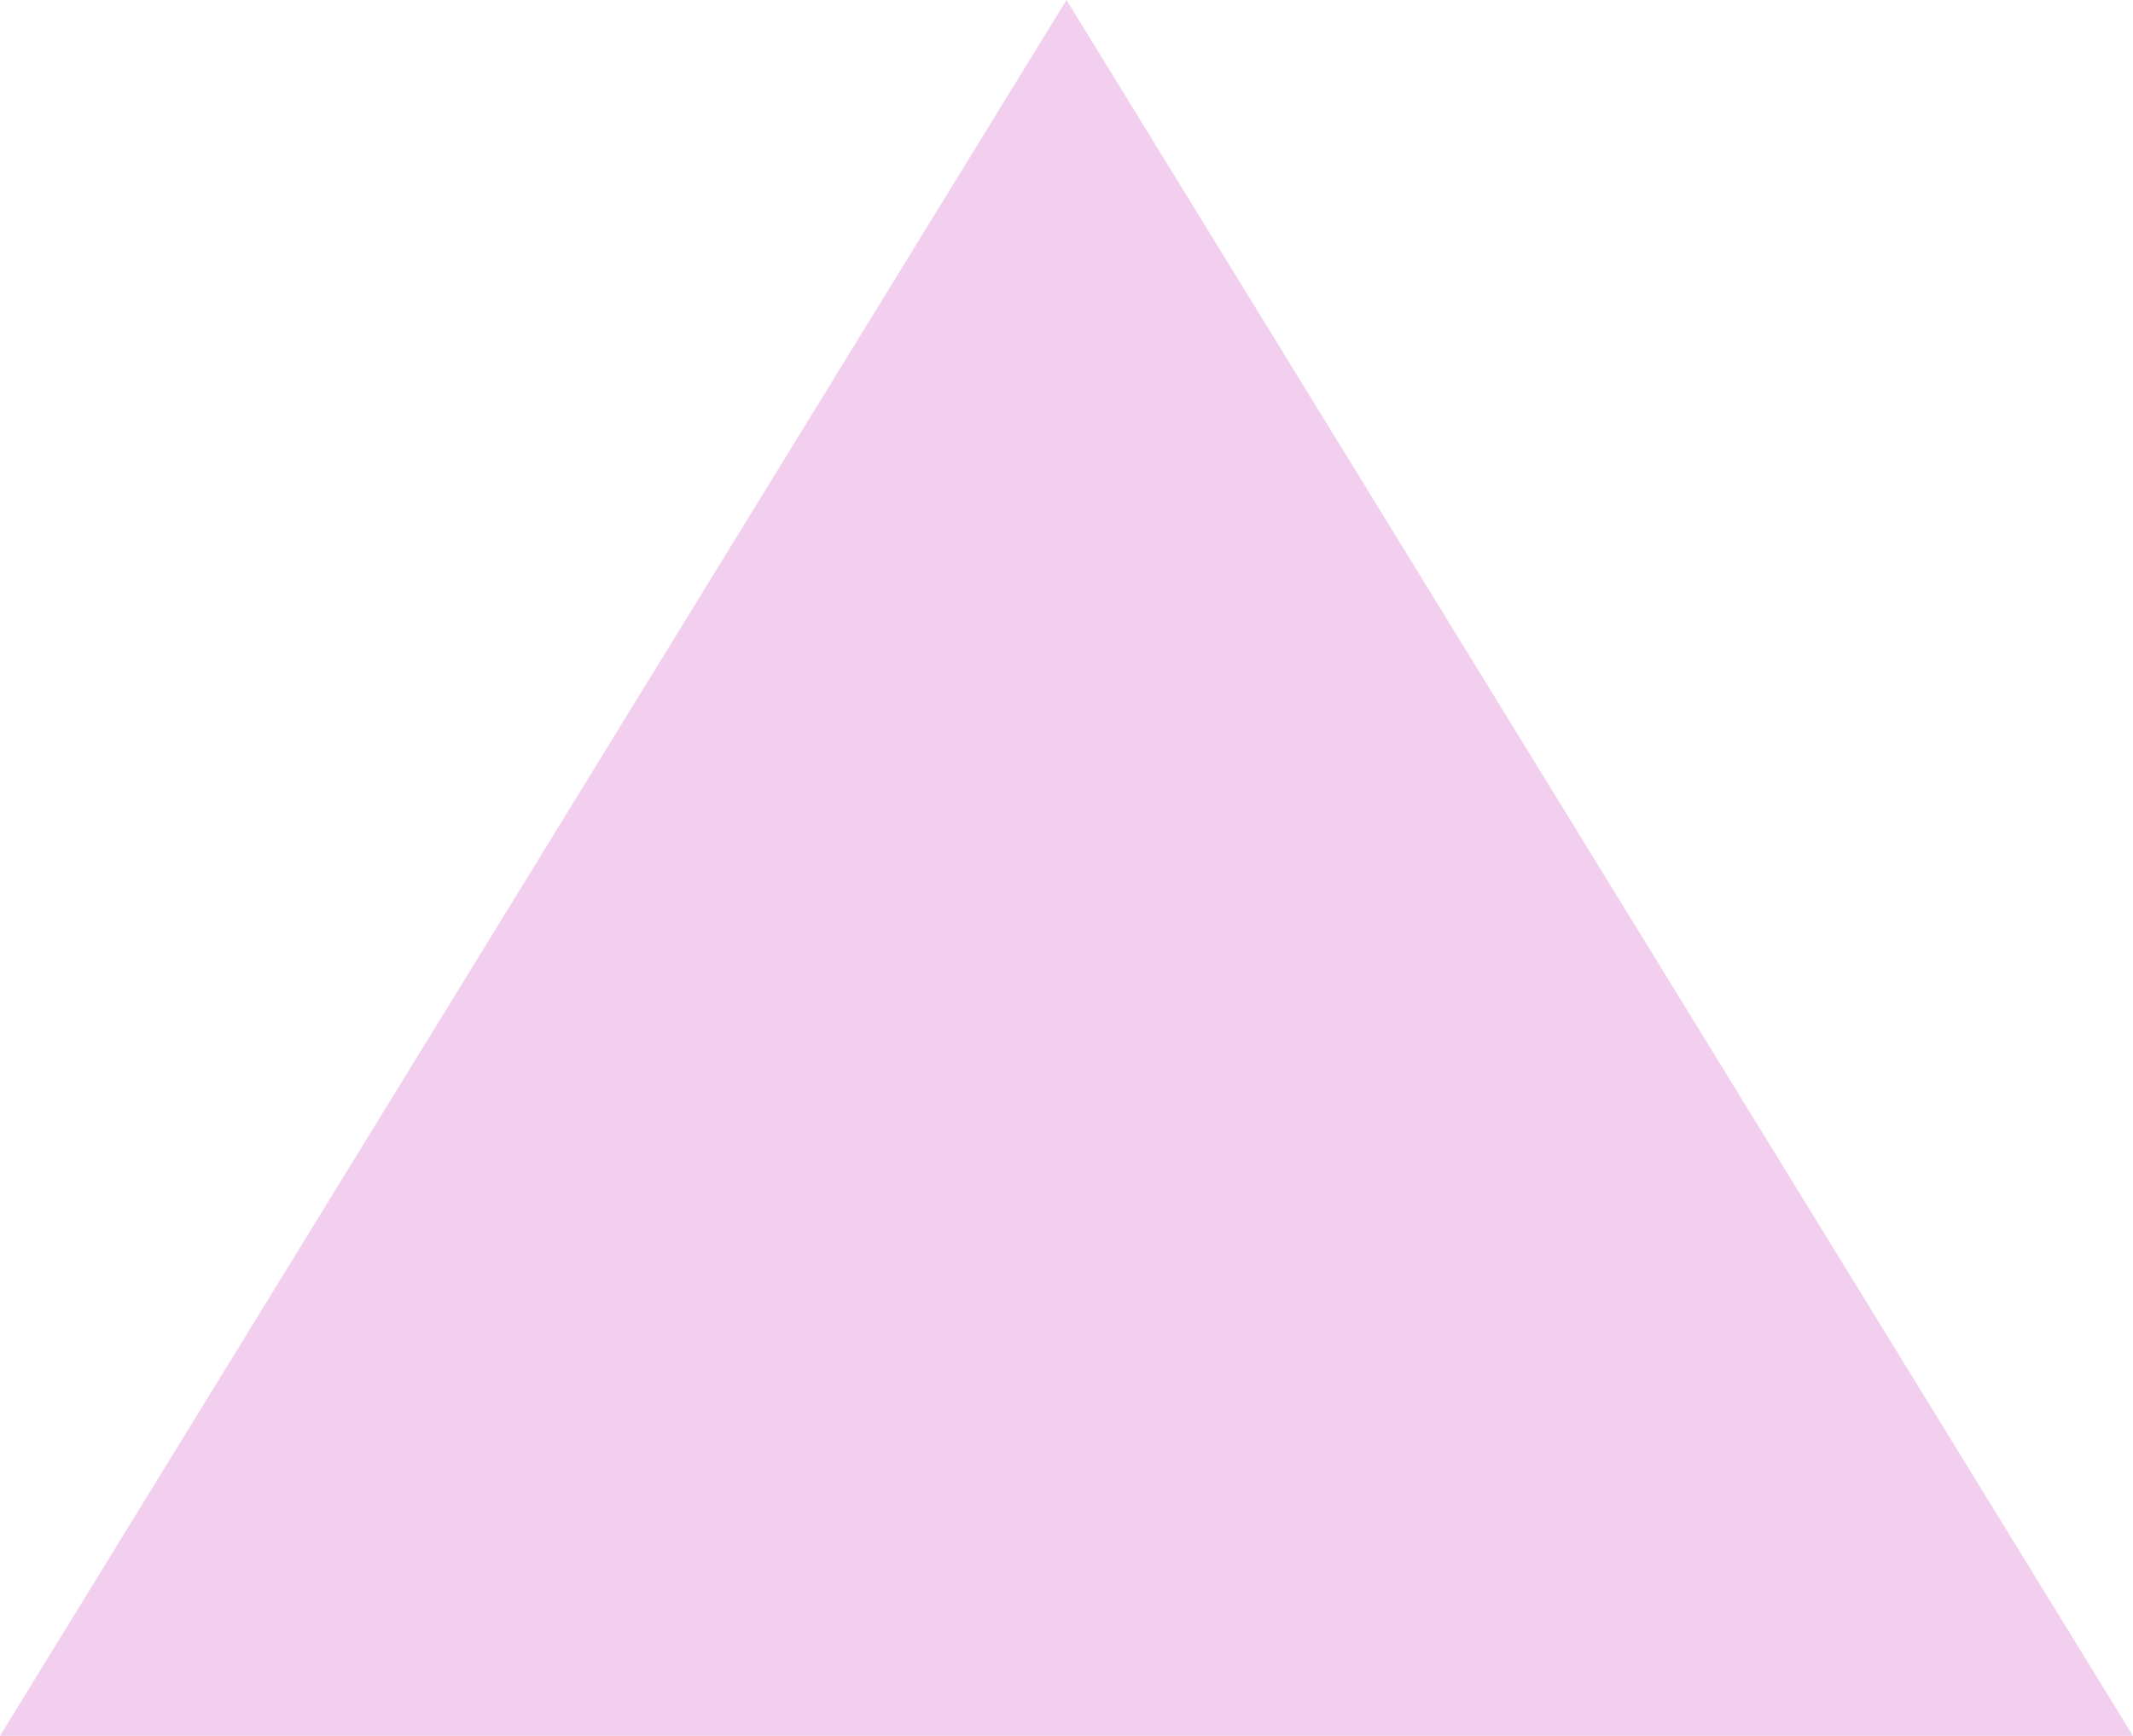
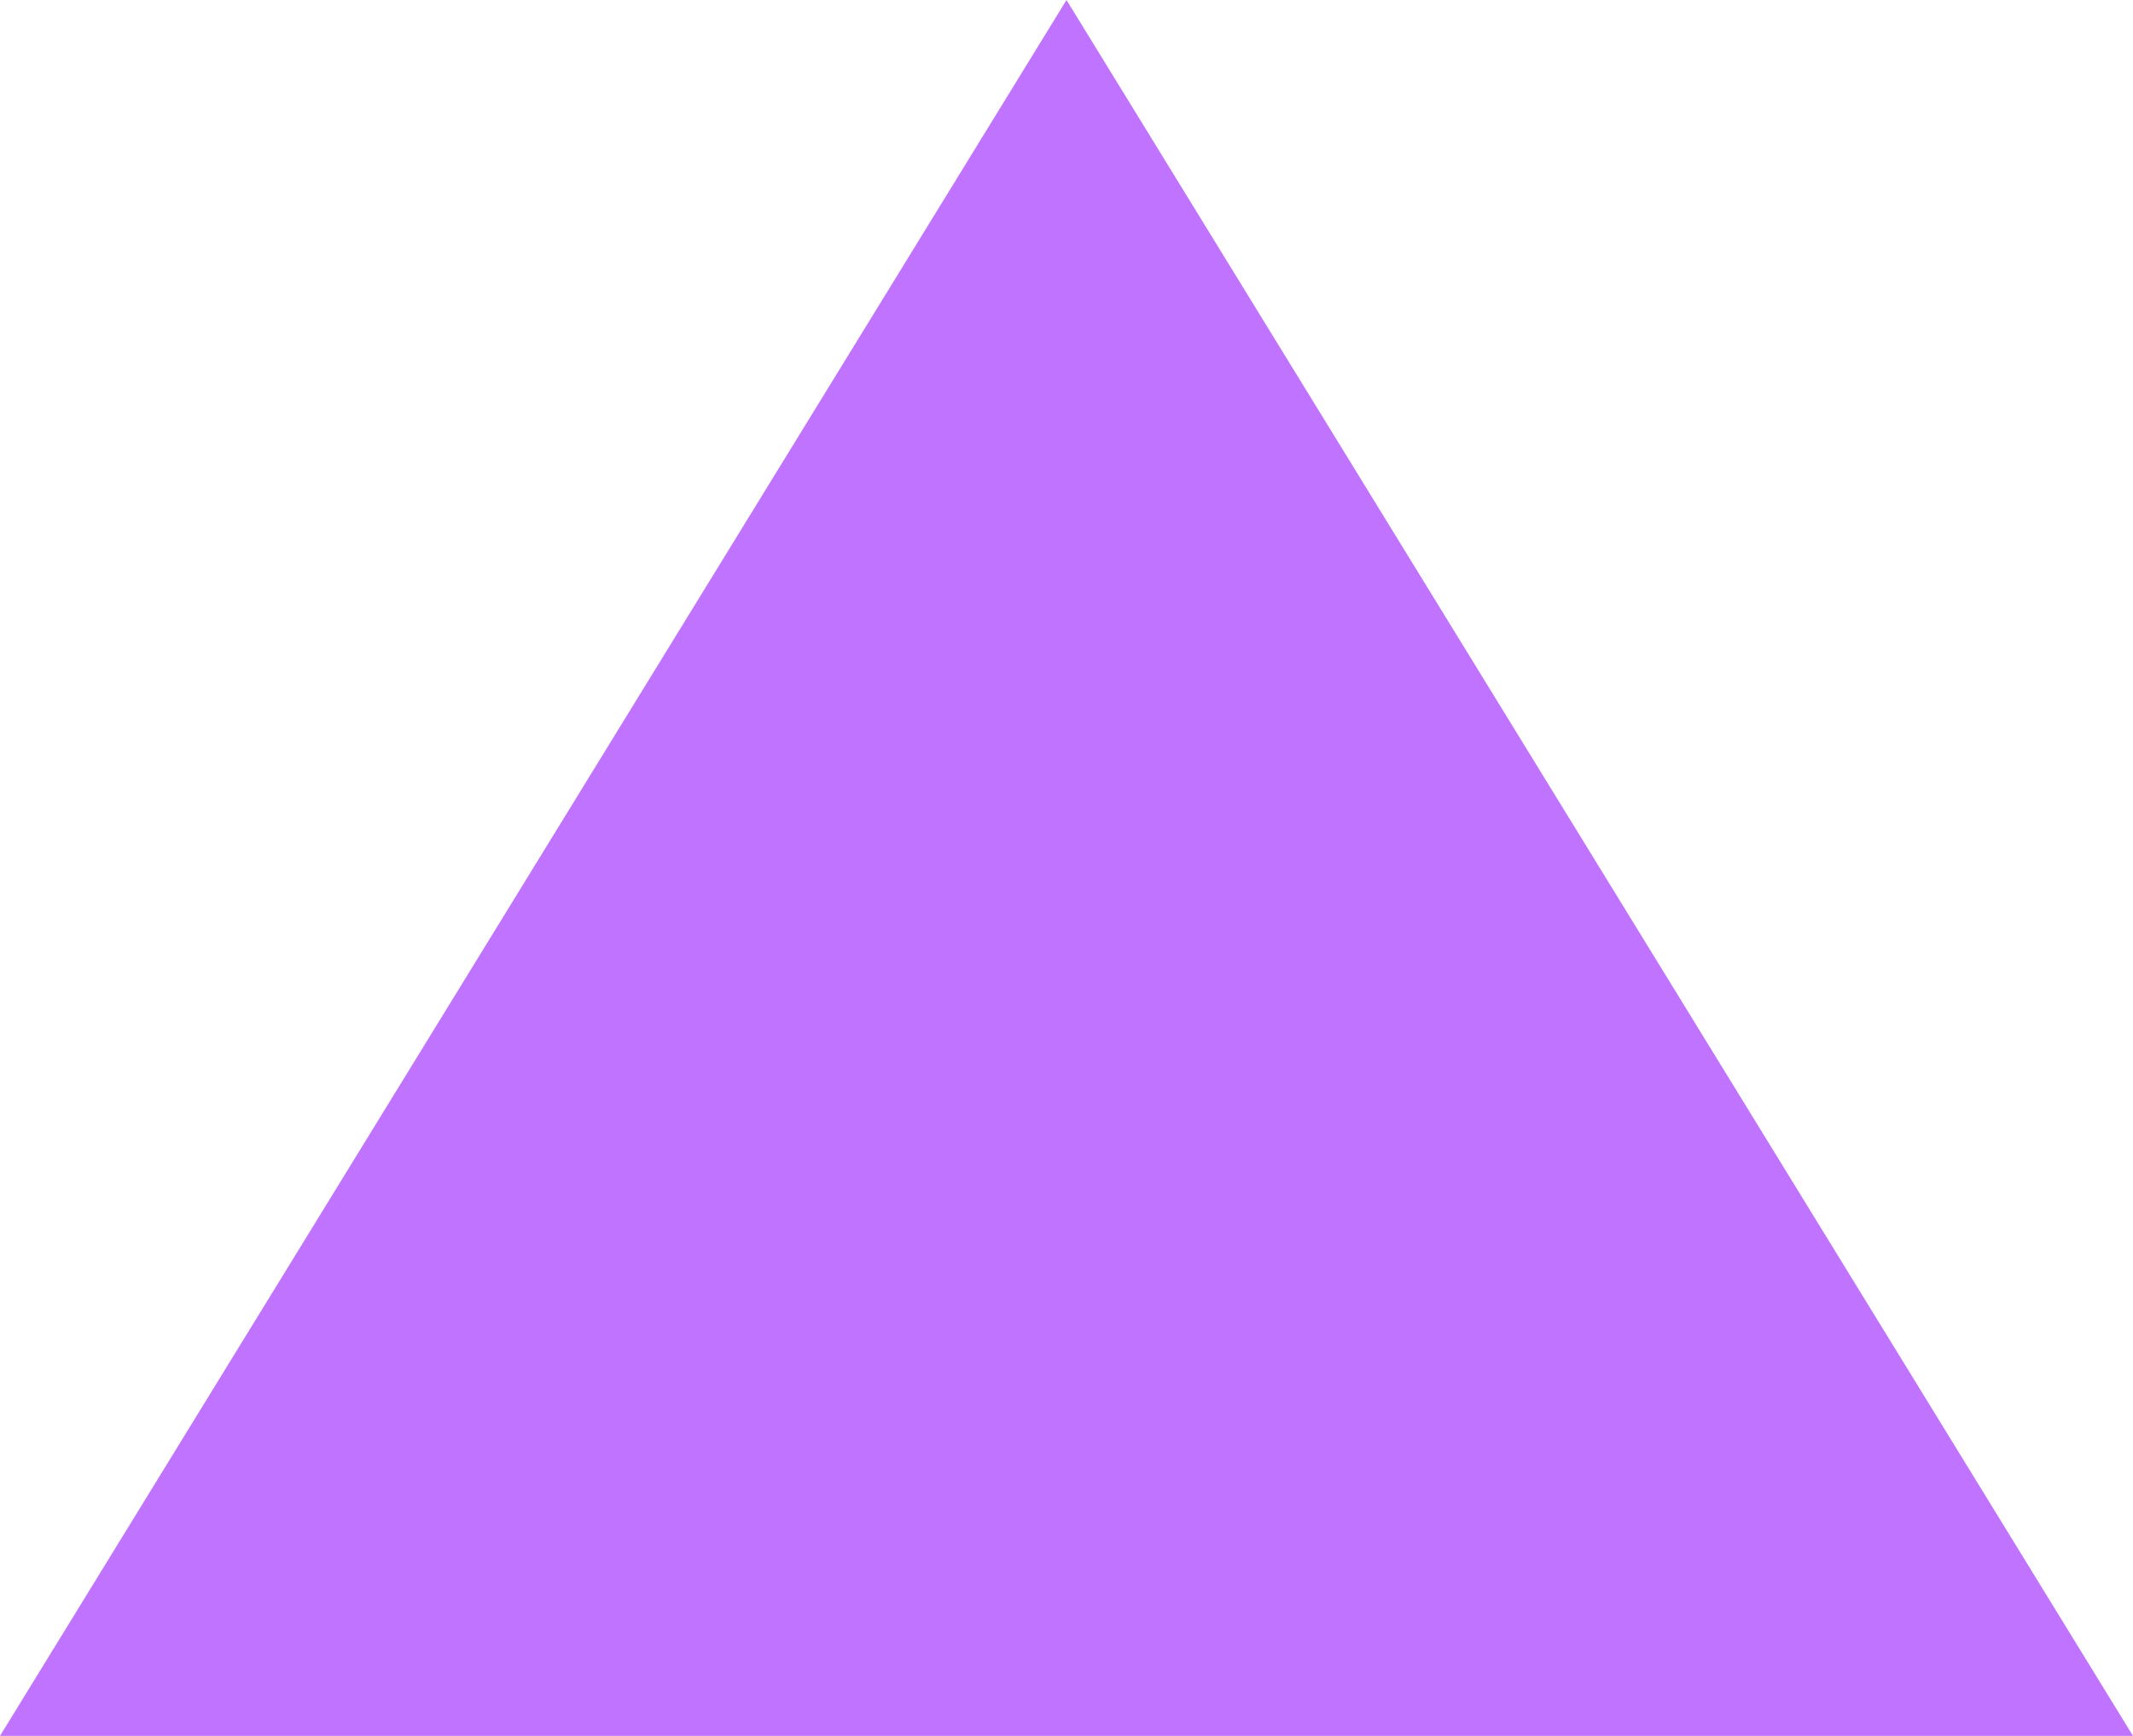
<svg xmlns="http://www.w3.org/2000/svg" width="215" height="175" xml:space="preserve" overflow="hidden">
  <defs>
    <clipPath id="clip0">
      <rect x="1750" y="305" width="215" height="175" />
    </clipPath>
  </defs>
  <g clip-path="url(#clip0)" transform="translate(-1750 -305)">
-     <path d="M1750 480 1857.5 305 1965 480Z" fill="#F2CFEE" fill-rule="evenodd" />
+     <path d="M1750 480 1857.5 305 1965 480Z" fill="#c073ff" fill-rule="evenodd" />
  </g>
</svg>
